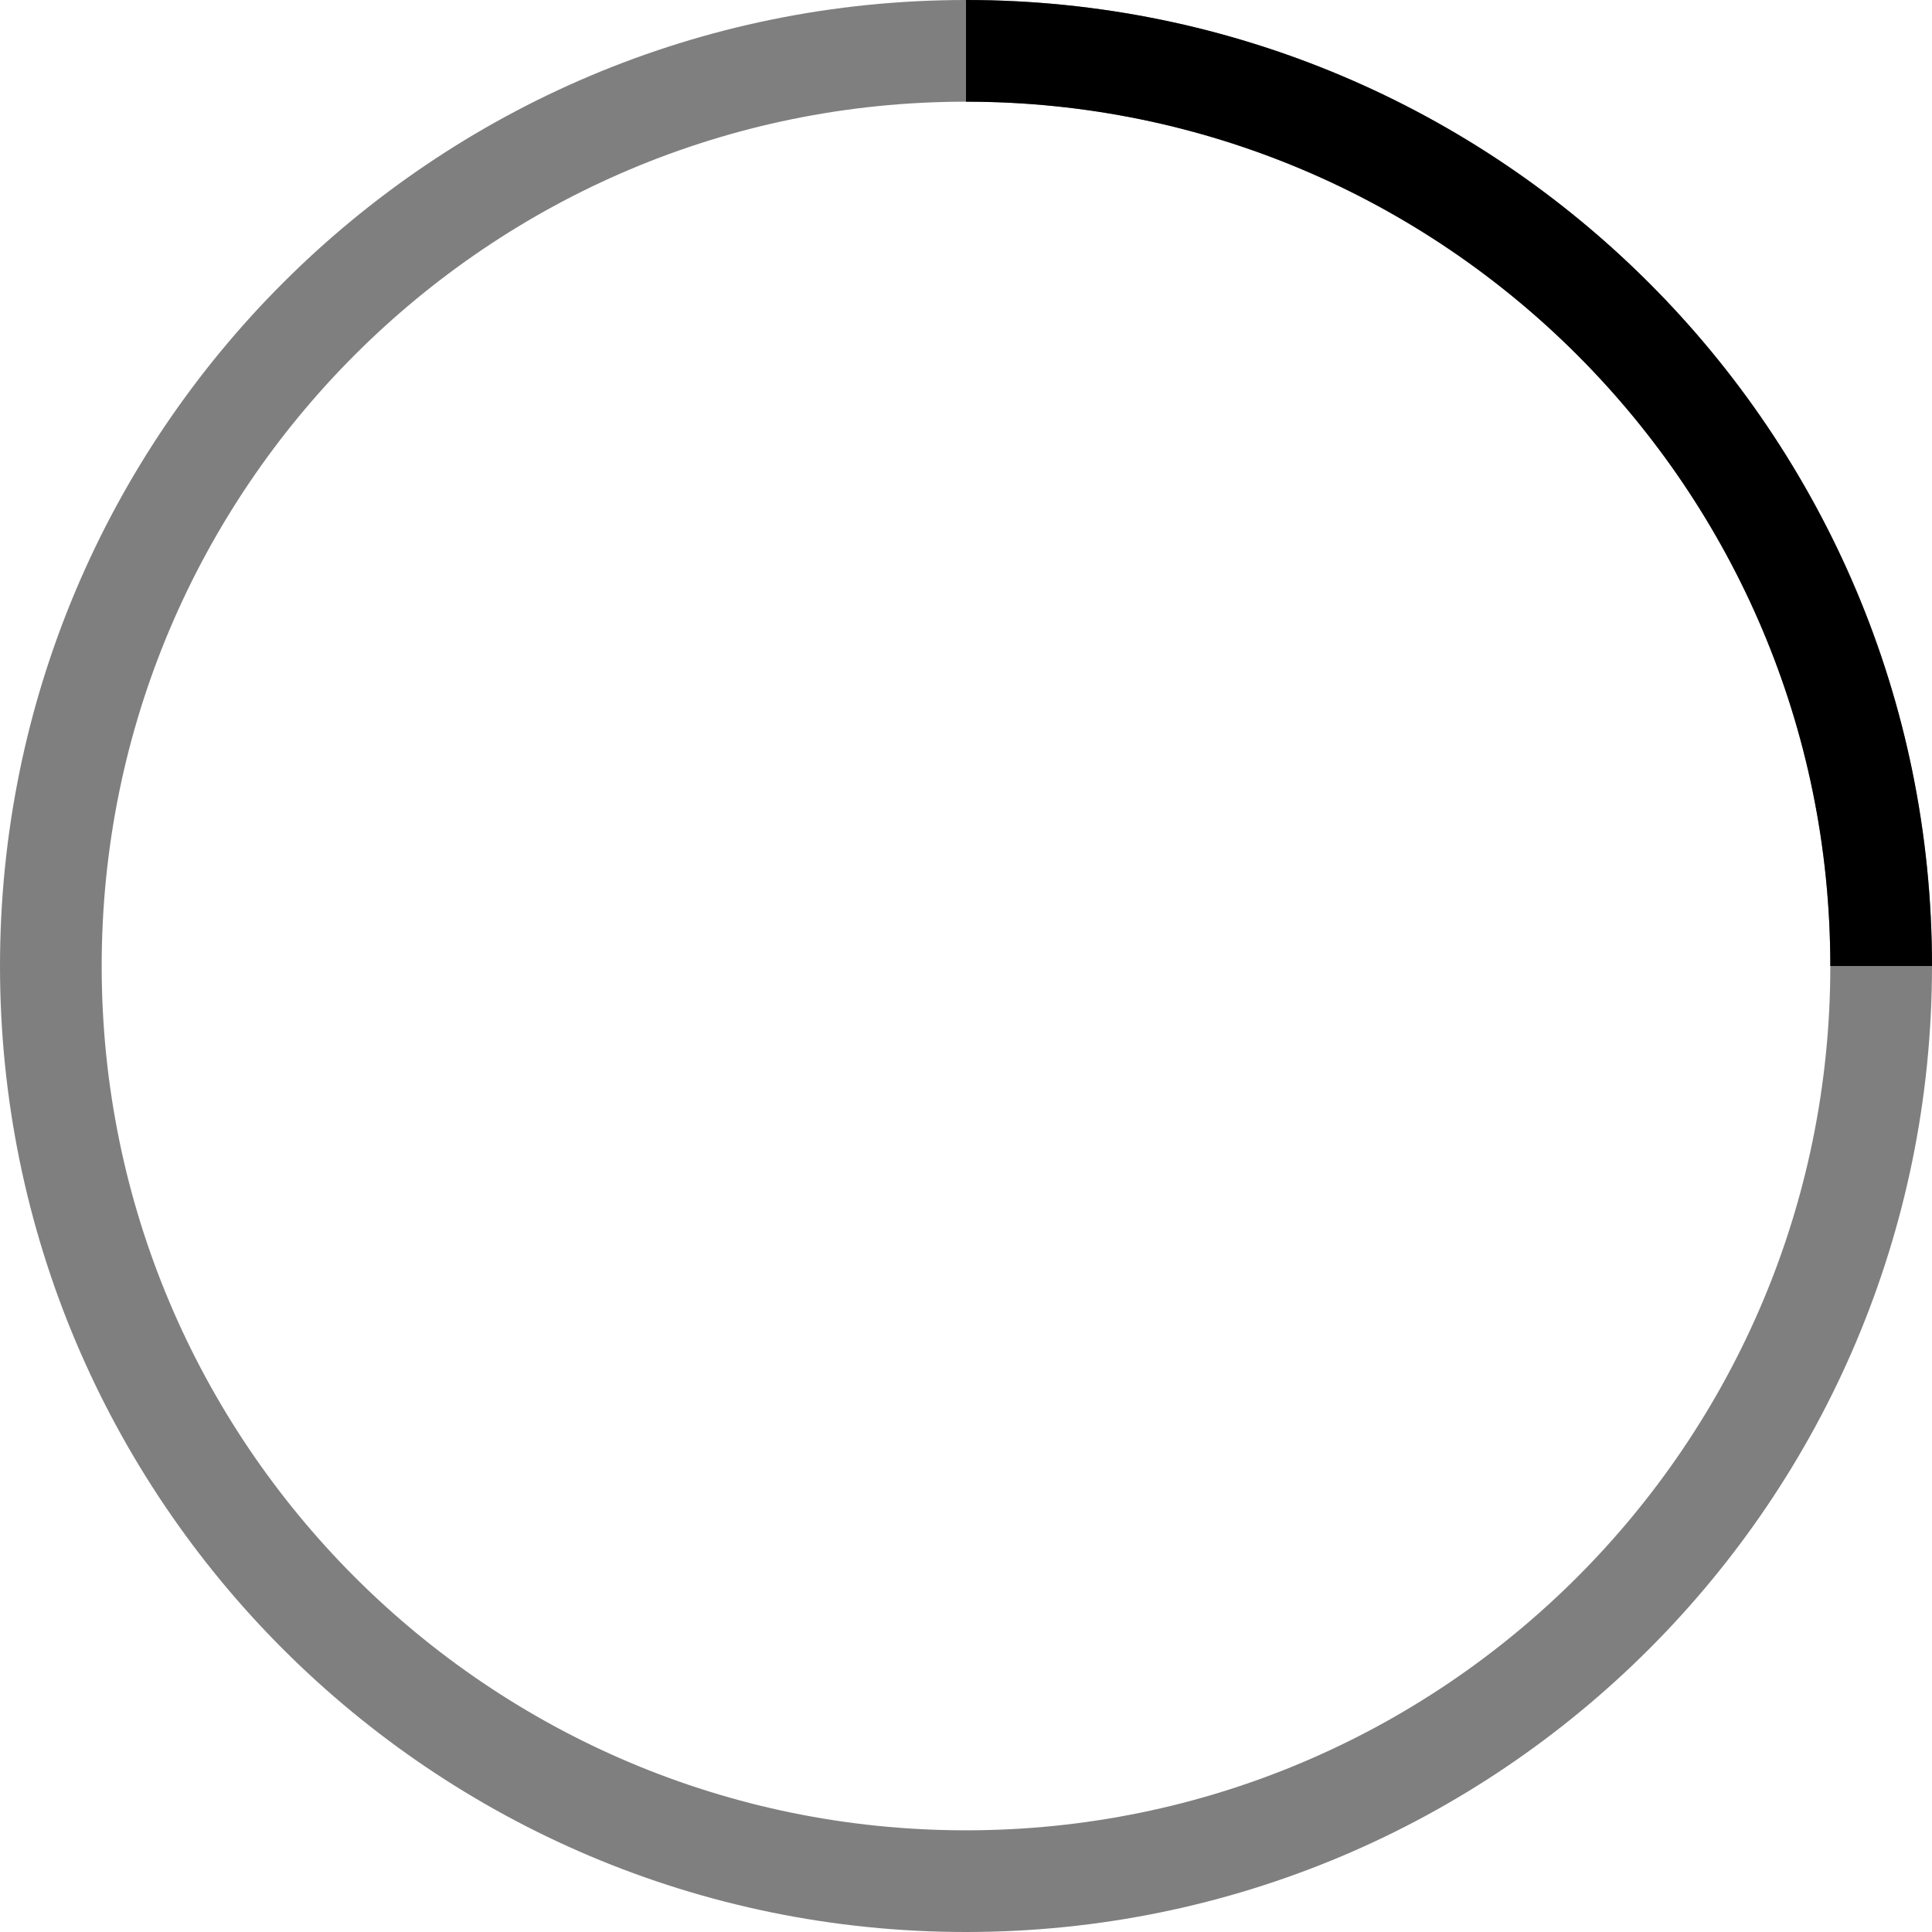
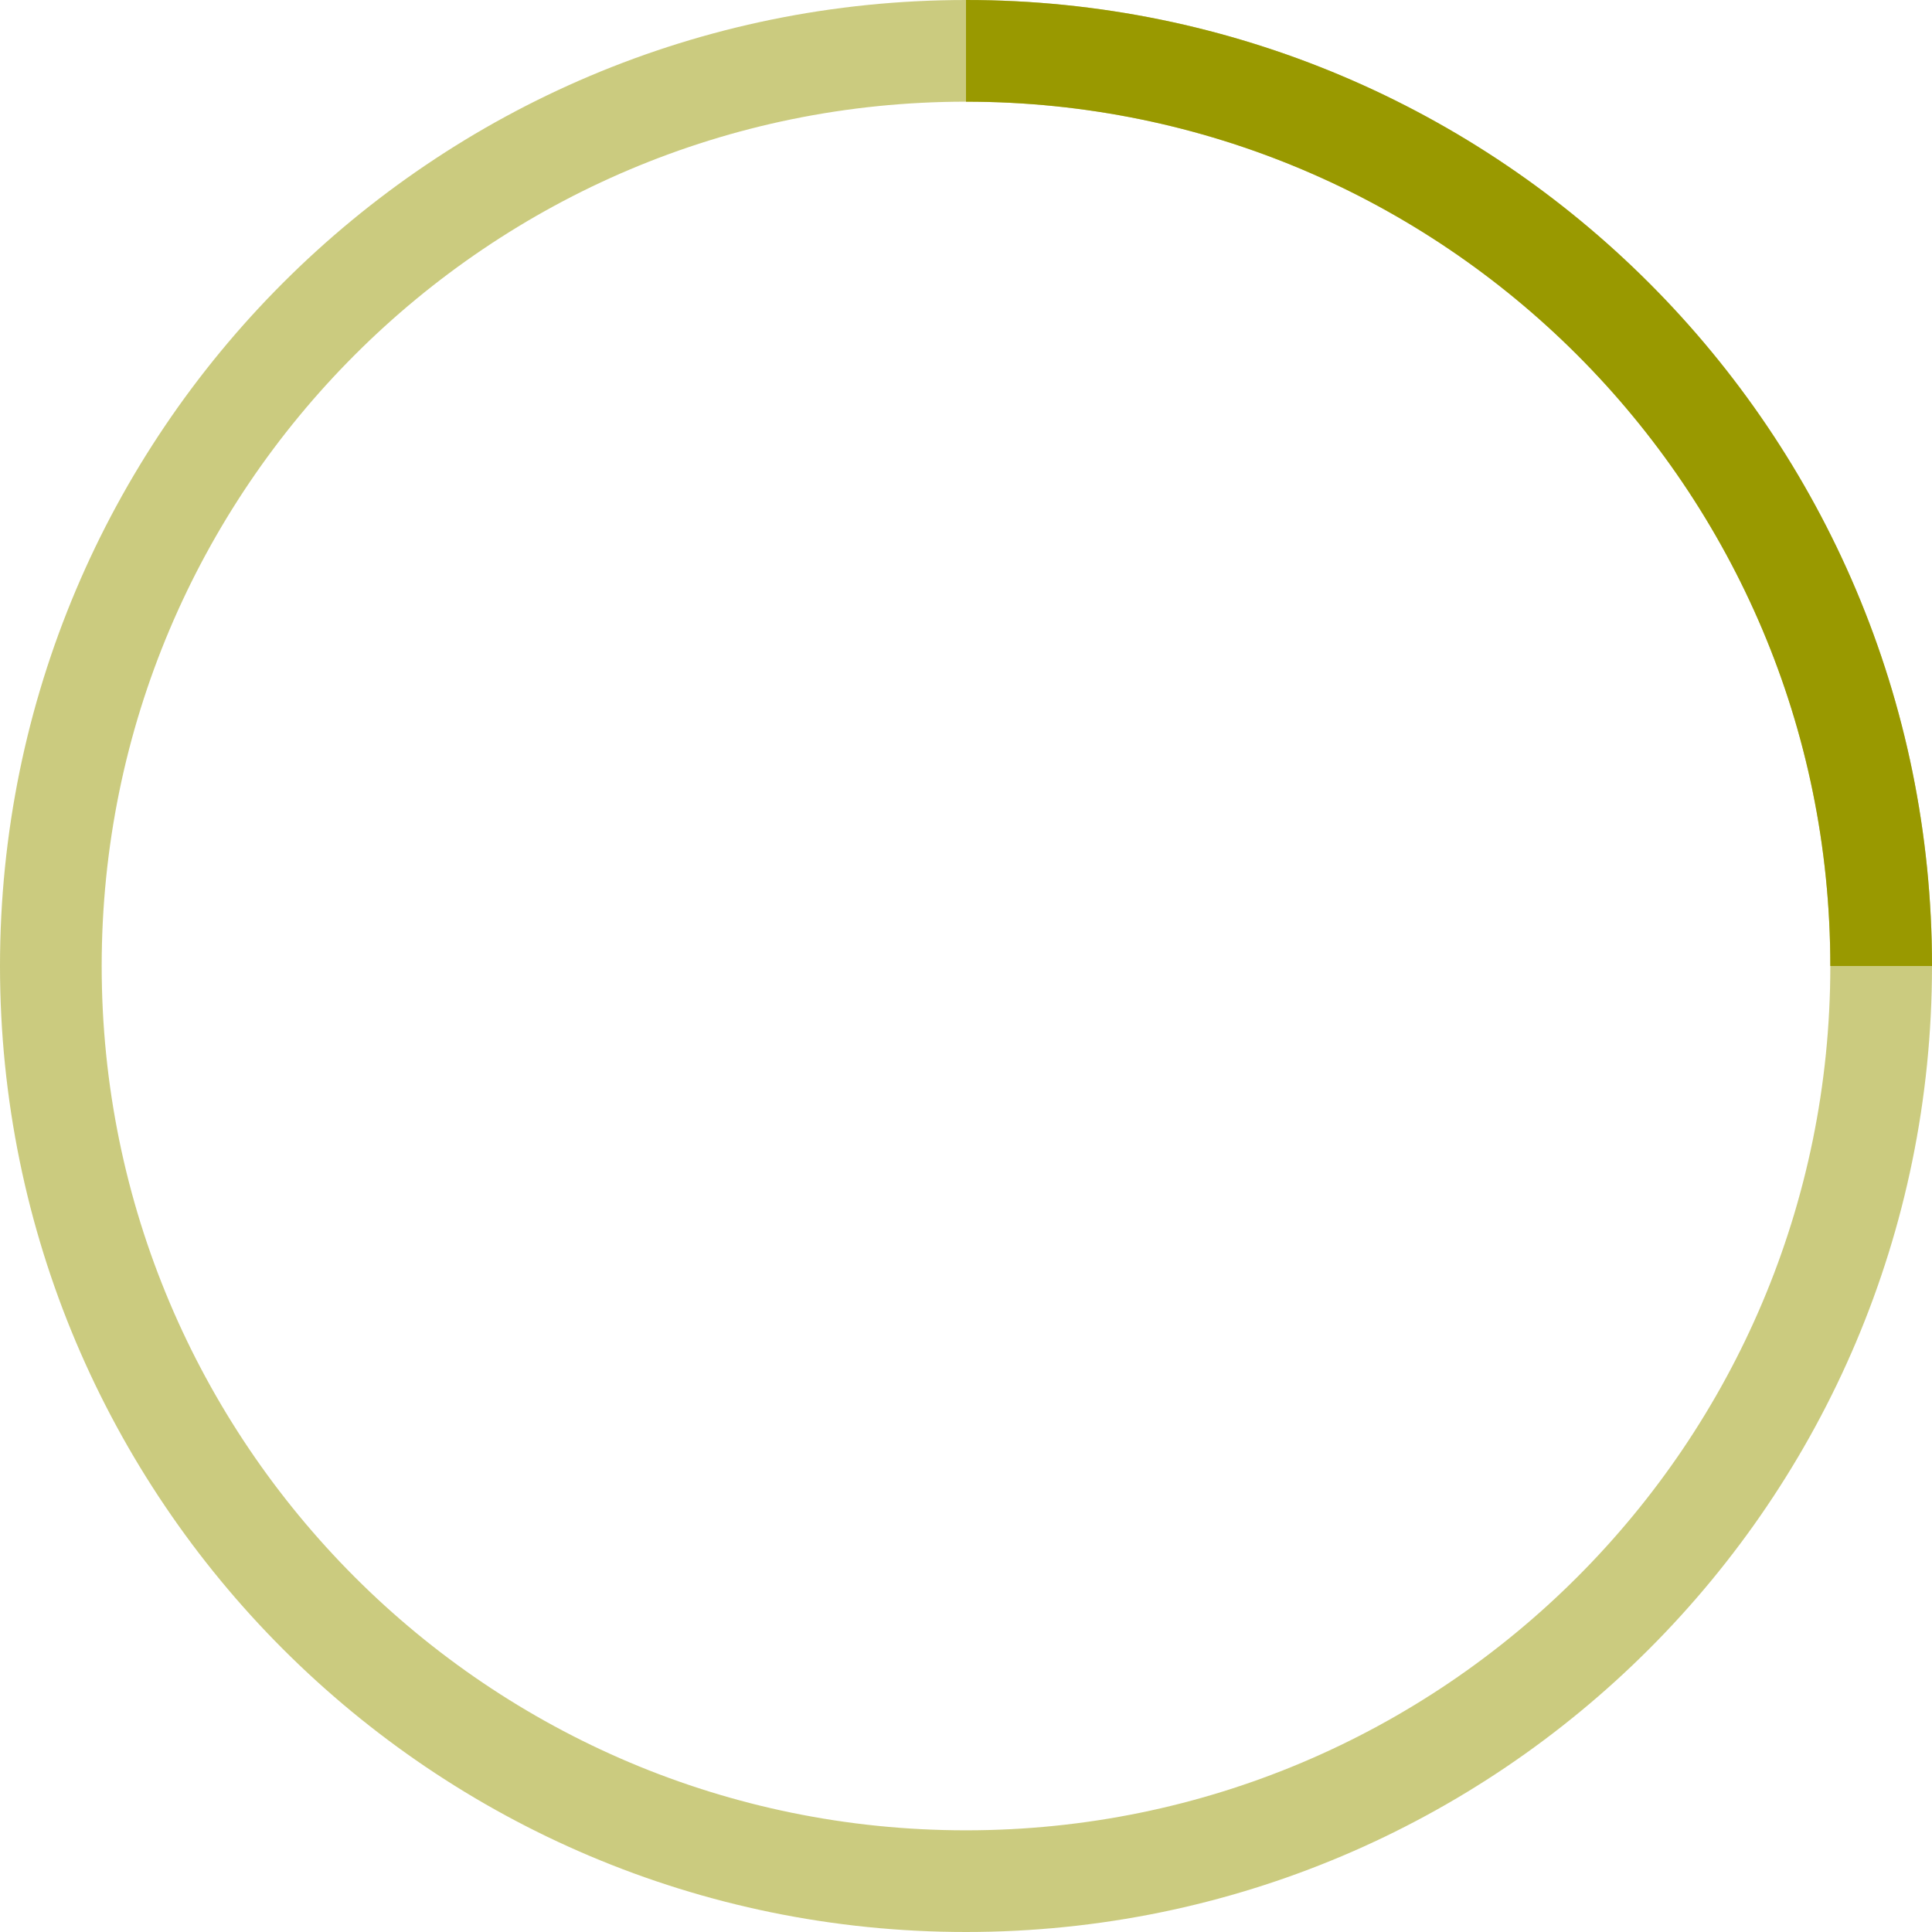
- <svg xmlns="http://www.w3.org/2000/svg" width="38" height="38" viewBox="0 0 38 38" stroke="#000">
+ <svg xmlns="http://www.w3.org/2000/svg" width="38" height="38" viewBox="0 0 38 38" stroke="#990">
  <g fill="none" fill-rule="evenodd">
    <g transform="translate(1 1)" stroke-width="2">
      <circle stroke-opacity=".5" cx="18" cy="18" r="18" />
      <path d="M36 18c0-9.94-8.06-18-18-18">
        <animateTransform attributeName="transform" type="rotate" from="0 18 18" to="360 18 18" dur="1s" repeatCount="indefinite" />
      </path>
    </g>
  </g>
</svg>
